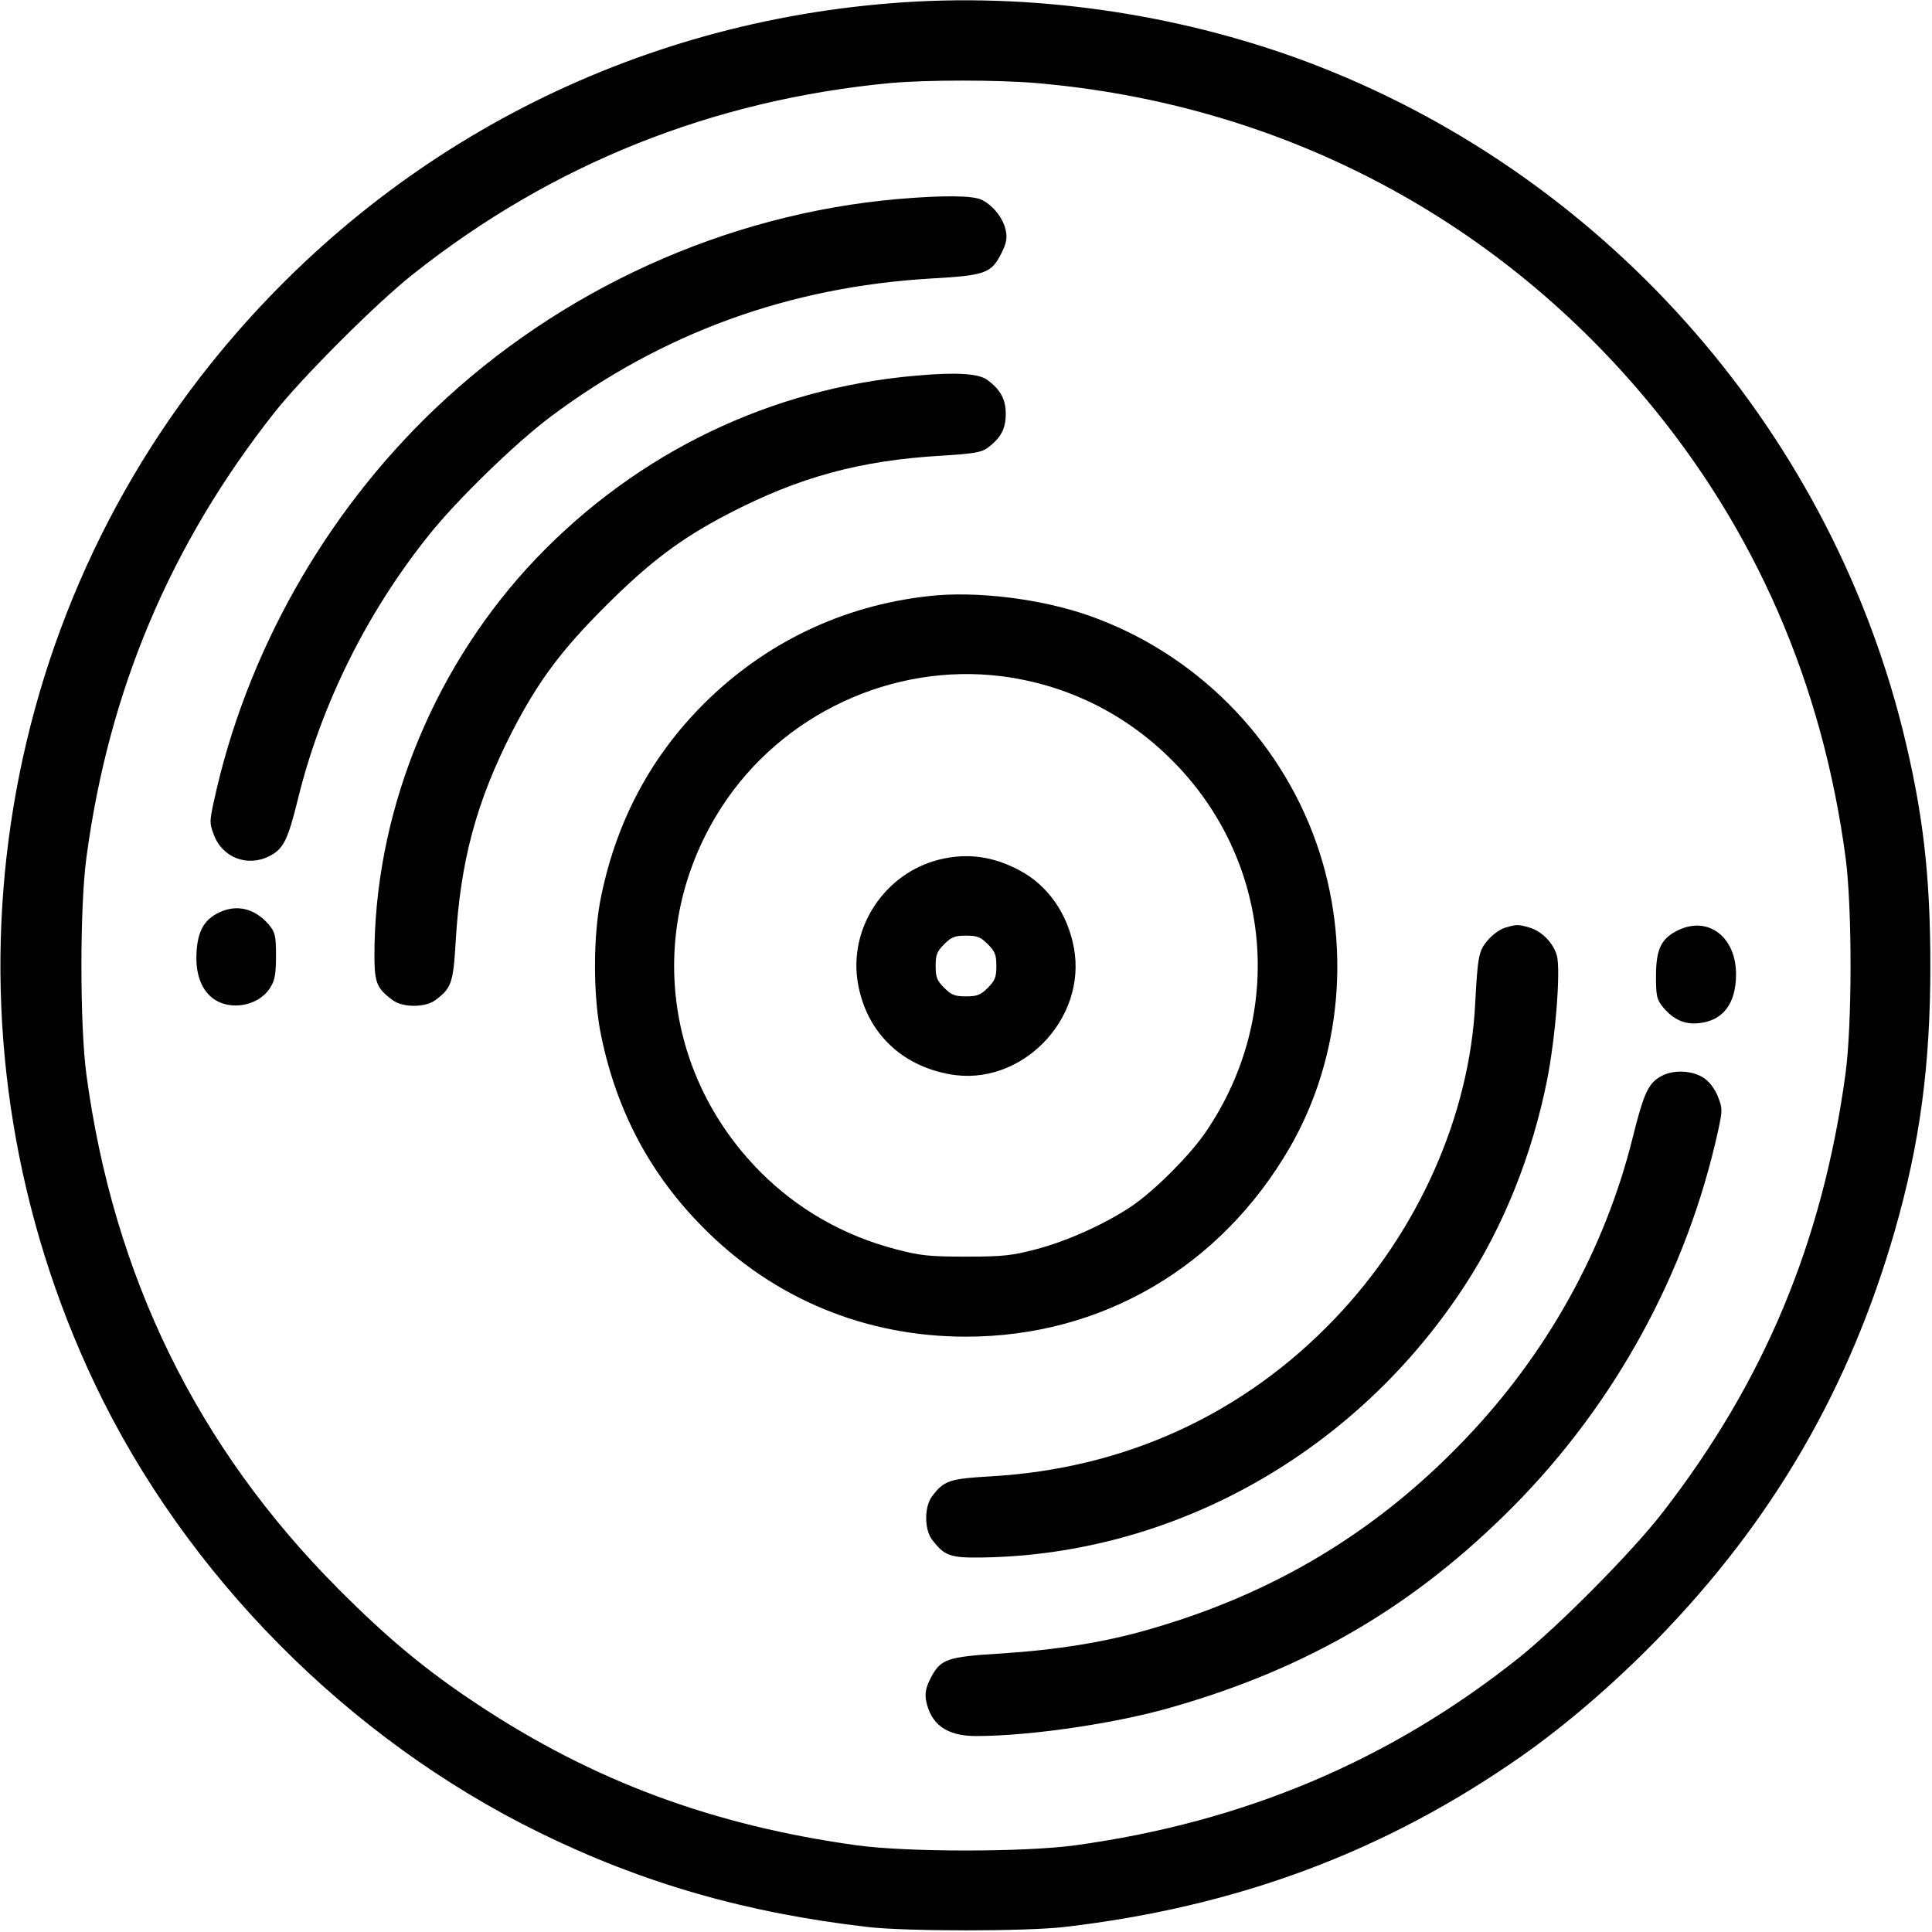
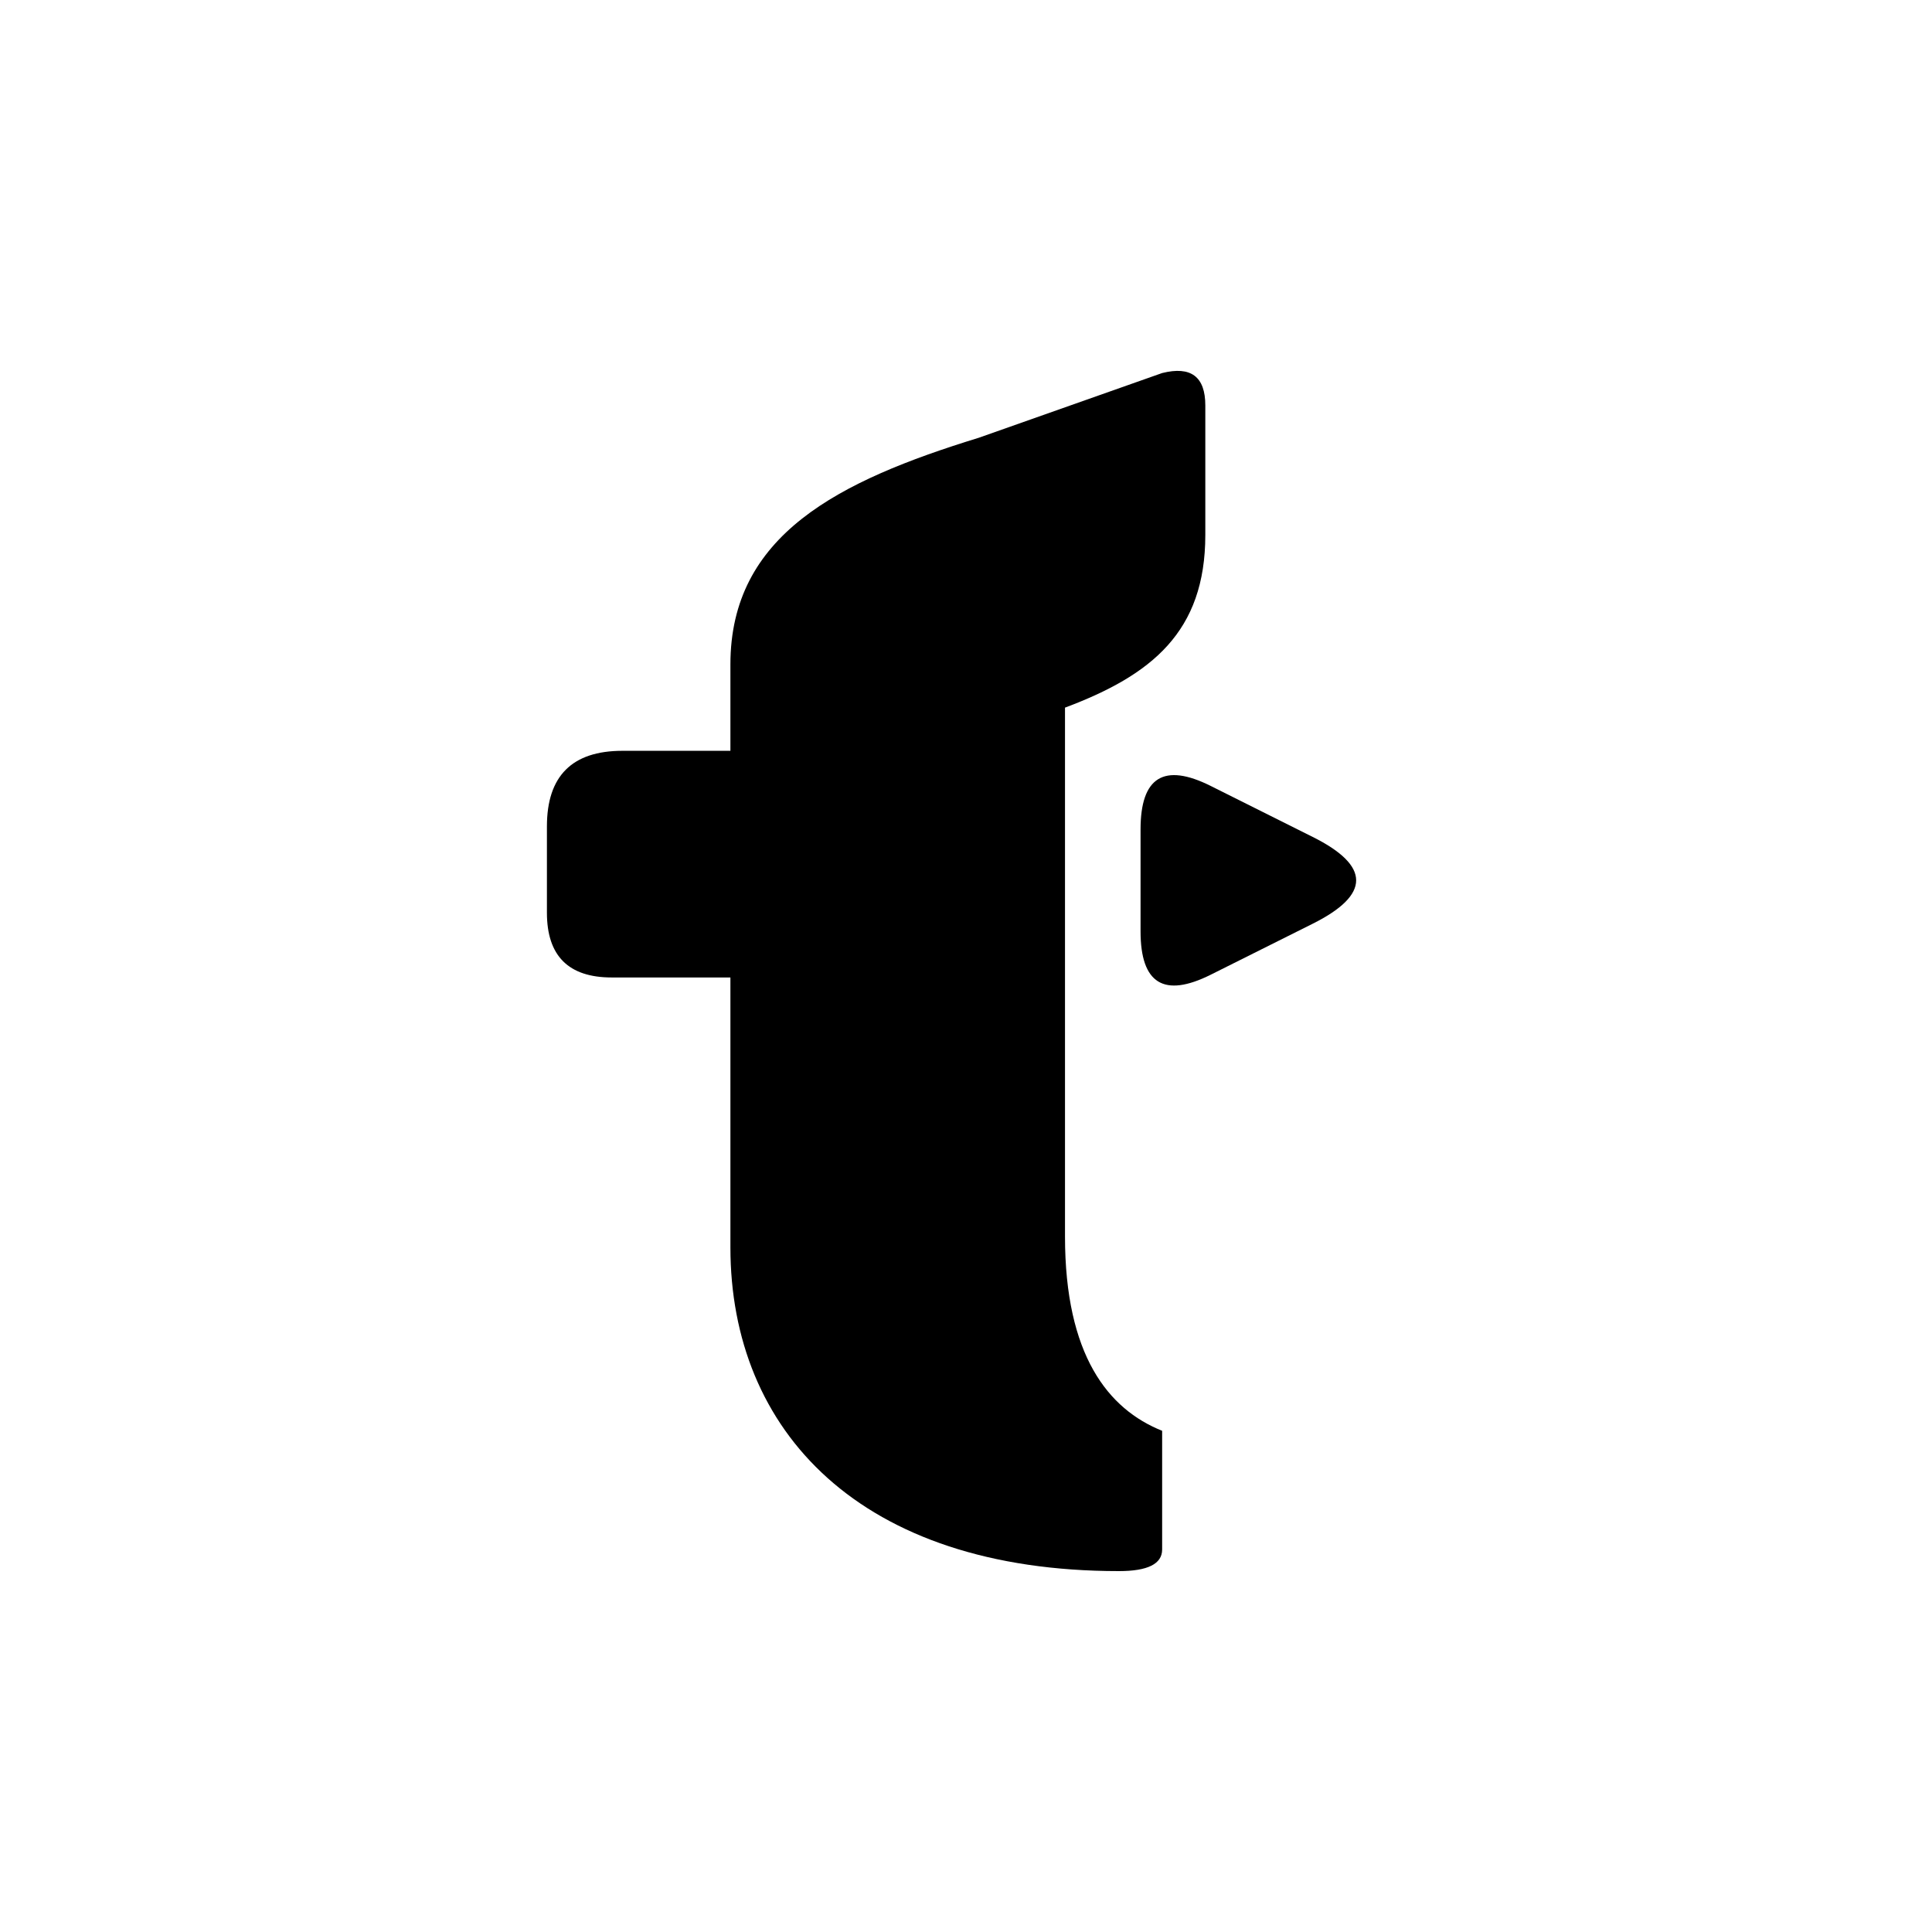
- <svg xmlns="http://www.w3.org/2000/svg" version="1.0" width="700pt" height="700pt" viewBox="0 0 700 700" preserveAspectRatio="xMidYMid meet">
-   <g transform="translate(0,700) scale(0.1,-0.1)" fill="#000000" stroke="none">
-     <path d="M3225 6988 c-973 -78 -1852 -545 -2463 -1308 -833 -1041 -996 -2480 -418 -3695 329 -691 917 -1285 1611 -1625 373 -183 748 -291 1190 -342 142 -16 568 -16 710 0 628 73 1164 273 1659 620 162 114 334 262 491 423 417 428 695 906 860 1479 91 317 129 599 129 960 0 332 -27 560 -100 855 -277 1108 -1095 2023 -2164 2423 -473 176 -1004 251 -1505 210z m530 -289 c873 -75 1651 -478 2209 -1145 396 -473 639 -1031 723 -1662 24 -181 24 -608 -1 -787 -83 -604 -293 -1109 -662 -1585 -110 -142 -372 -407 -519 -525 -467 -373 -997 -597 -1610 -681 -184 -25 -608 -25 -790 0 -521 72 -956 233 -1375 511 -185 122 -326 239 -505 419 -511 513 -814 1133 -912 1863 -24 178 -24 608 0 785 81 608 305 1136 681 1613 102 129 372 399 503 502 503 399 1085 631 1728 692 131 12 391 12 530 0z" />
-     <path d="M3255 6279 c-624 -54 -1227 -328 -1682 -763 -398 -380 -683 -887 -798 -1419 -16 -73 -16 -81 0 -122 31 -83 122 -117 201 -77 51 26 67 58 104 209 84 342 252 679 477 958 101 126 309 328 435 423 406 305 867 473 1383 503 195 11 217 19 253 91 18 35 22 55 16 83 -8 42 -44 89 -85 110 -31 17 -139 18 -304 4z" />
-     <path d="M3320 5639 c-526 -45 -1008 -277 -1376 -661 -362 -379 -576 -891 -587 -1401 -2 -137 3 -154 66 -201 37 -27 117 -27 154 0 59 44 65 62 74 212 17 292 75 508 205 762 93 180 177 294 339 455 158 158 273 245 445 334 256 133 478 193 772 210 114 7 144 12 166 28 48 36 66 69 66 123 0 53 -18 87 -66 123 -32 24 -113 29 -258 16z" />
-     <path d="M3363 4840 c-313 -35 -592 -170 -813 -390 -190 -190 -314 -420 -371 -693 -31 -143 -31 -371 0 -514 57 -273 179 -500 370 -692 255 -257 587 -394 951 -394 491 0 922 252 1173 685 189 327 225 740 96 1105 -135 382 -440 687 -822 822 -176 62 -413 91 -584 71z m265 -290 c235 -30 448 -134 618 -304 363 -363 414 -920 123 -1347 -56 -83 -187 -214 -267 -268 -96 -65 -236 -128 -347 -157 -87 -23 -119 -27 -255 -27 -136 0 -168 4 -255 27 -188 49 -356 145 -490 280 -358 360 -414 901 -139 1324 218 335 617 521 1012 472z" />
-     <path d="M3405 3886 c-201 -49 -333 -251 -296 -452 31 -172 154 -294 331 -326 257 -48 499 197 451 458 -23 124 -95 227 -198 281 -96 51 -189 63 -288 39z m174 -307 c26 -26 31 -38 31 -79 0 -41 -5 -53 -31 -79 -26 -26 -38 -31 -79 -31 -41 0 -53 5 -79 31 -26 26 -31 38 -31 79 0 41 5 53 31 79 26 26 38 31 79 31 41 0 53 -5 79 -31z" />
-     <path d="M792 3693 c-53 -26 -76 -68 -80 -145 -7 -116 49 -191 142 -191 53 0 102 26 126 66 16 25 20 50 20 114 0 73 -3 85 -26 113 -51 59 -117 75 -182 43z" />
-     <path d="M5454 3639 c-18 -5 -46 -25 -62 -44 -34 -38 -38 -58 -47 -229 -20 -409 -207 -829 -510 -1145 -331 -346 -759 -542 -1244 -570 -153 -9 -171 -15 -215 -74 -27 -37 -27 -117 0 -154 46 -61 66 -68 187 -66 695 12 1351 382 1744 985 140 214 244 473 298 743 31 155 50 398 36 452 -13 47 -55 90 -102 103 -39 11 -43 11 -85 -1z" />
-     <path d="M6083 3631 c-64 -30 -83 -69 -83 -168 0 -73 3 -85 26 -113 38 -45 79 -63 130 -57 87 9 134 71 134 177 0 134 -99 211 -207 161z" />
-     <path d="M6019 3101 c-47 -26 -63 -61 -103 -221 -101 -408 -313 -788 -611 -1098 -320 -334 -692 -557 -1143 -686 -159 -46 -333 -74 -536 -87 -196 -12 -218 -20 -254 -89 -17 -33 -21 -54 -17 -80 17 -88 75 -130 181 -130 197 0 510 46 712 105 495 142 879 369 1233 725 371 374 631 849 744 1363 16 74 16 81 0 122 -9 25 -30 54 -47 66 -42 31 -113 35 -159 10z" />
+ <svg xmlns="http://www.w3.org/2000/svg" width="112" height="112" viewBox="0 0 112 112" role="img" aria-label="Troly Play" data-identity="troly-play-v1">
+   <g transform="translate(26.7 21.0) scale(0.6257)">
+     <g>
+       <path fill="#000000" d="M25 36V28C25 16 35 11 48 7L65 1Q69 0 69 4V16C69 25 64 29 56 32V81C56 92 60 97 65 99V110Q65 112 61 112C37 112 25 99 25 82V57H14Q8 57 8 51V43Q8 36 15 36Z" />
+       <path fill="#000000" d="M63.00 43.28Q63.00 36.00 69.51 39.26L78.95 43.98Q87.00 48.00 78.95 52.02L69.51 56.74Q63.00 60.00 63.00 52.72L63.00 43.28Z" />
+     </g>
  </g>
</svg>
